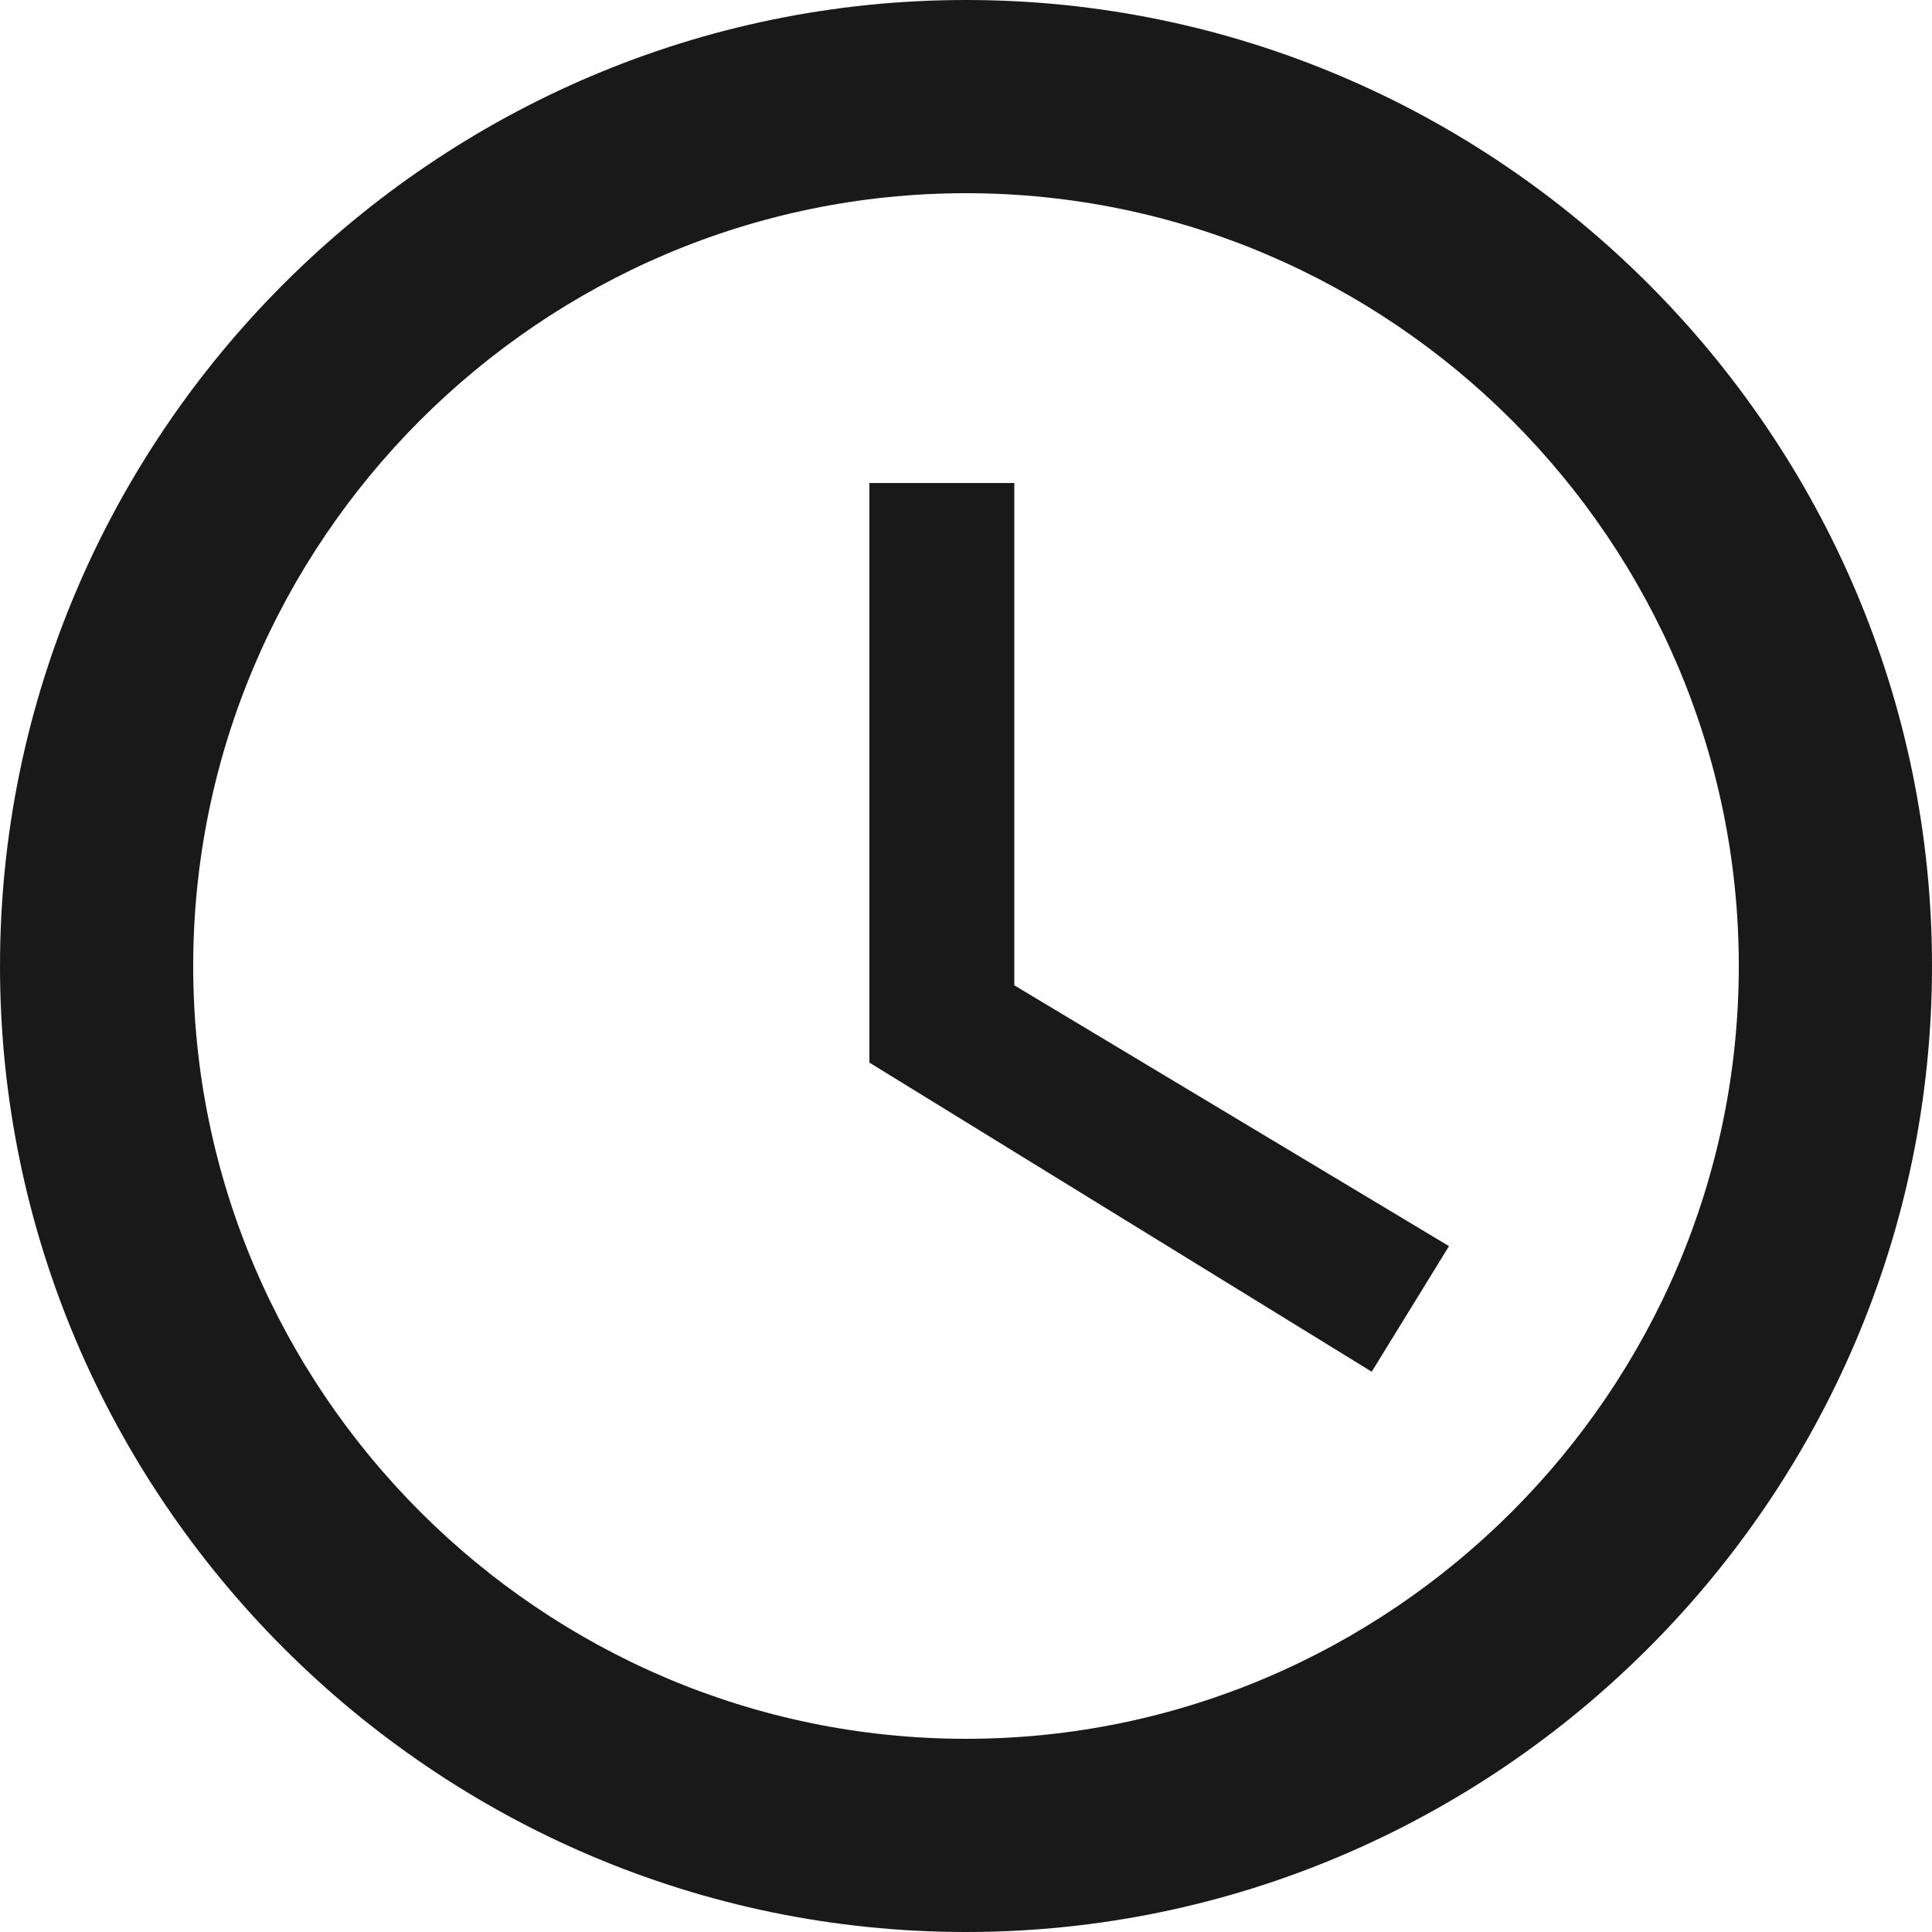
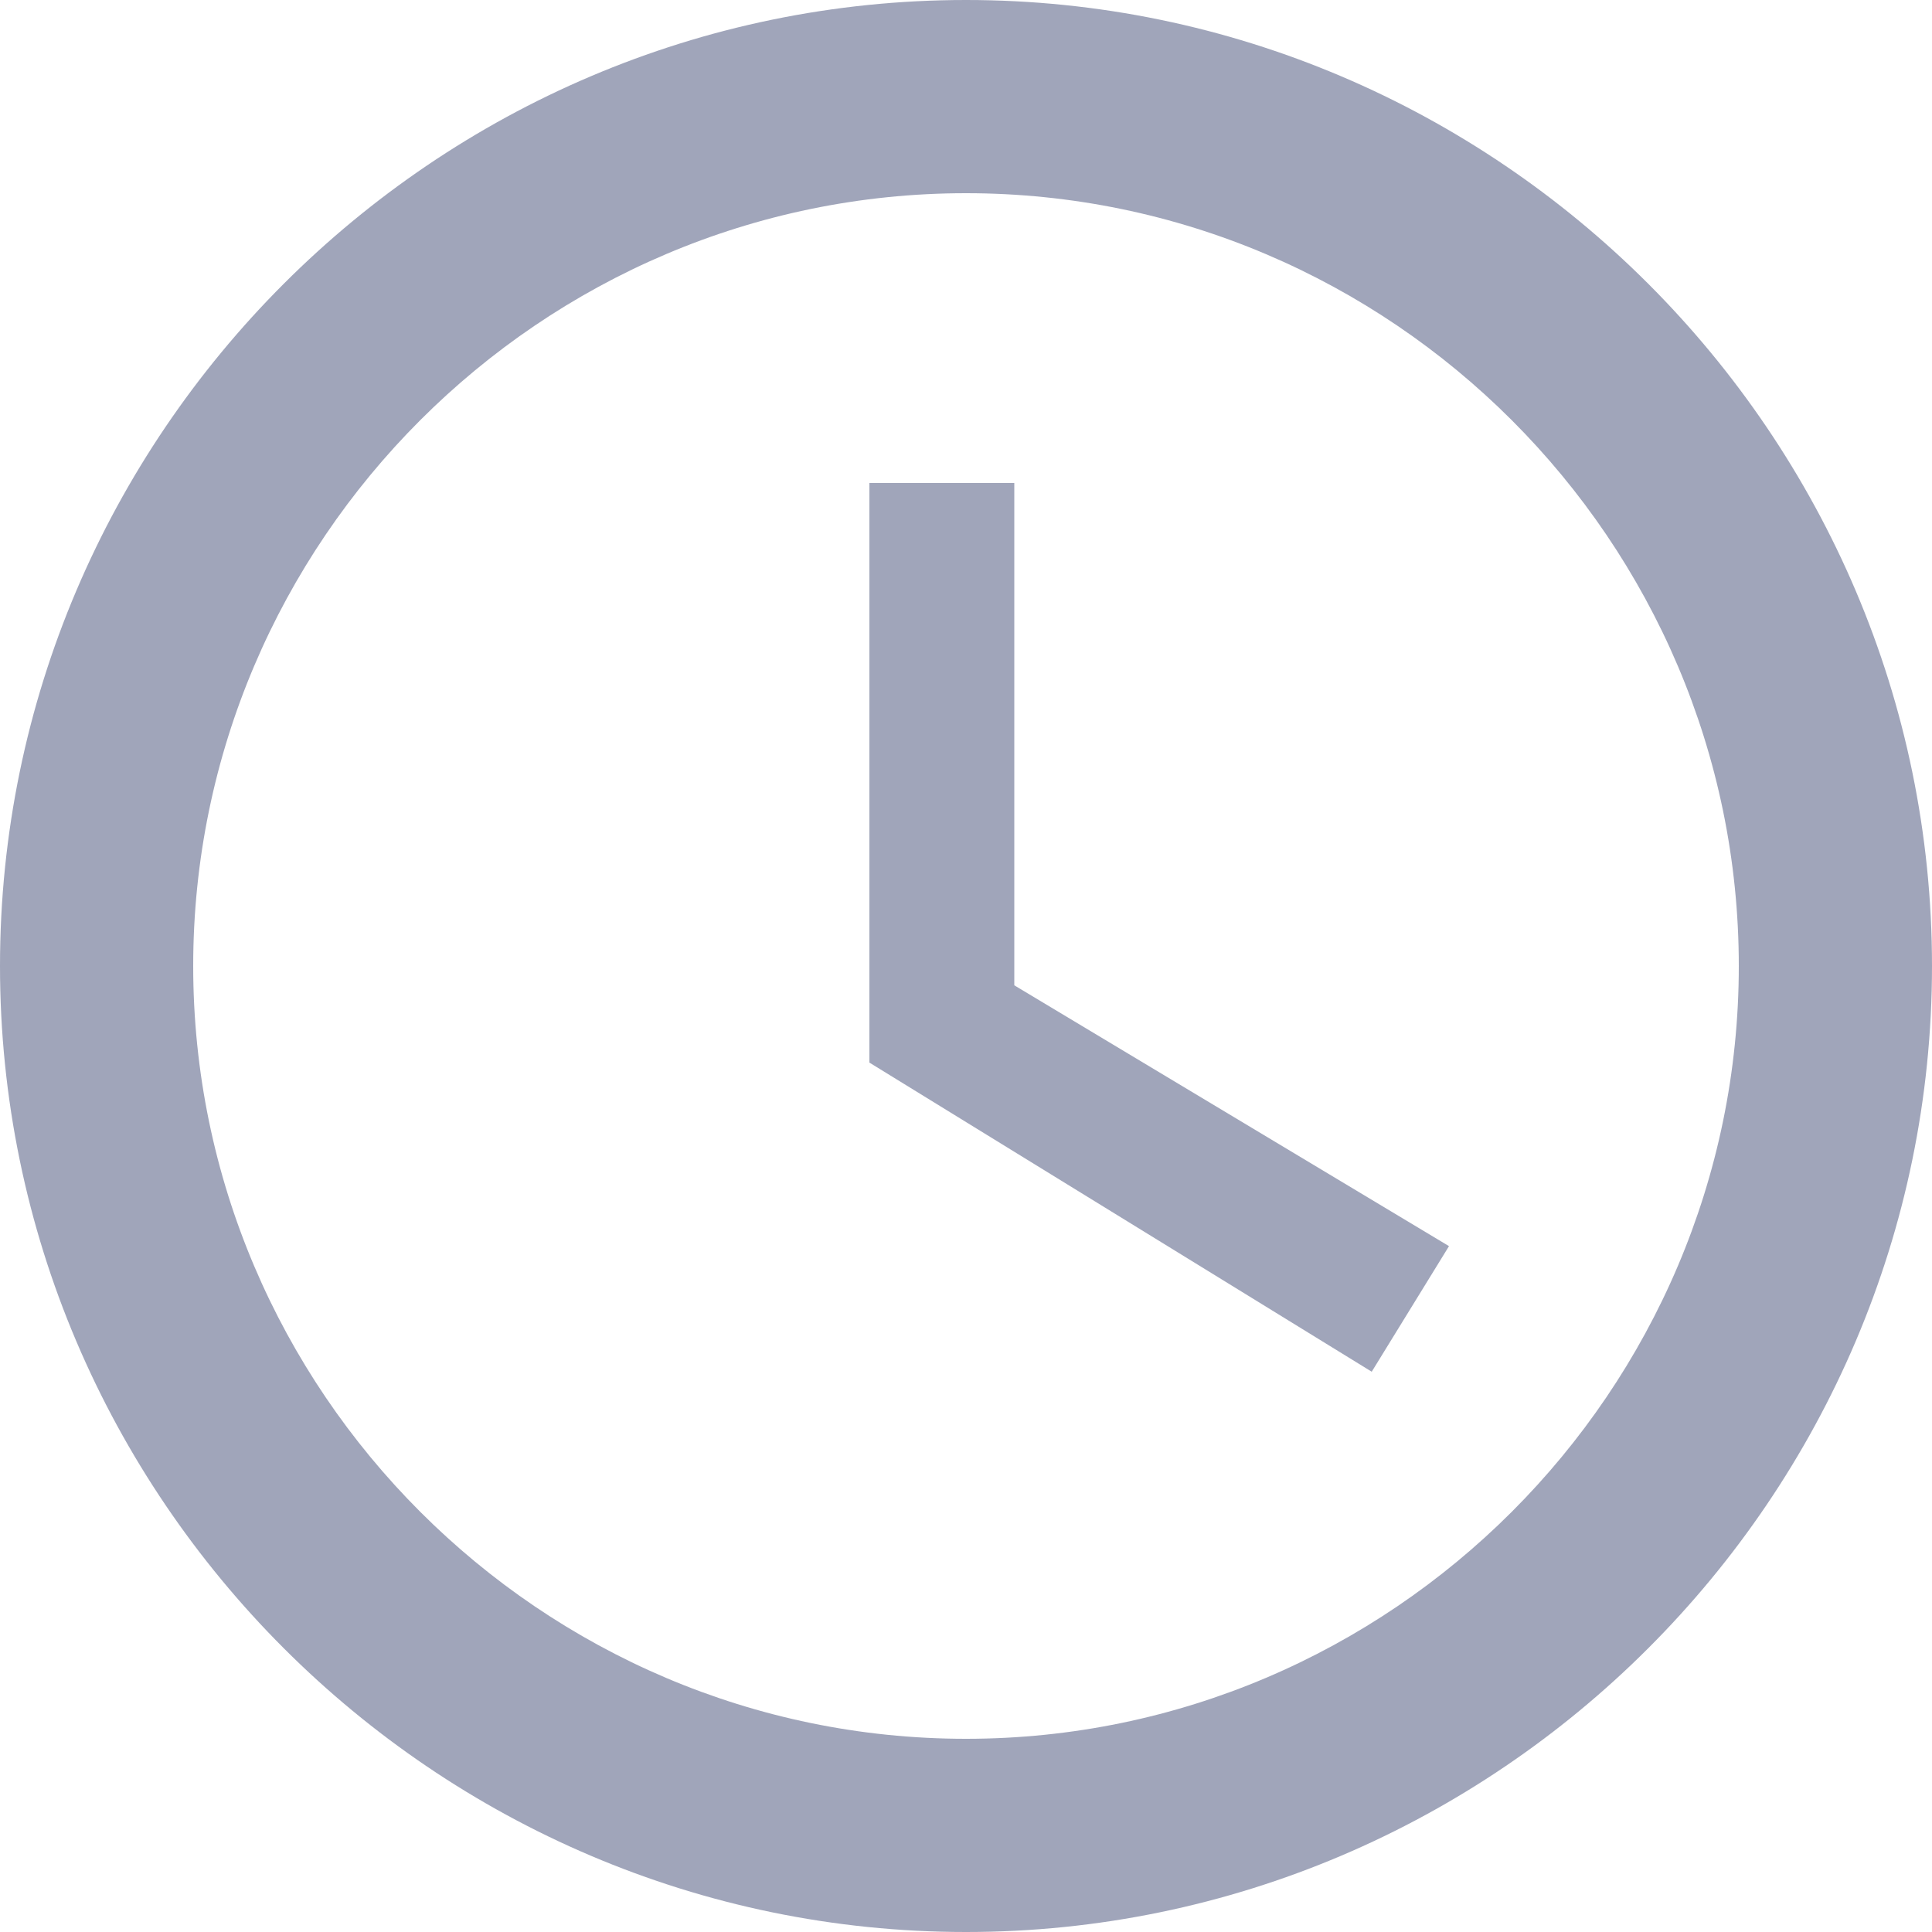
- <svg xmlns="http://www.w3.org/2000/svg" version="1.1" id="Capa_1" x="0px" y="0px" width="510px" height="510px" viewBox="0 0 510 510" style="enable-background:new 0 0 510 510;" xml:space="preserve">
-   <g>
-     <g id="access-time">
-       <path style="fill-opacity:0.9;" d="M255,0C114.75,0,0,114.75,0,255s114.75,255,255,255s255-114.75,255-255S395.25,0,255,0z     M255,459c-112.2,0-204-91.8-204-204S142.8,51,255,51s204,91.8,204,204S367.2,459,255,459z" />
-       <polygon style="fill-opacity:0.9;" points="267.75,127.5 229.5,127.5 229.5,280.5 362.1,362.1 382.5,328.95 267.75,260.1   " />
-     </g>
-   </g>
-   <g>
- </g>
-   <g>
- </g>
-   <g>
- </g>
-   <g>
- </g>
-   <g>
- </g>
-   <g>
- </g>
-   <g>
- </g>
-   <g>
- </g>
-   <g>
- </g>
-   <g>
- </g>
-   <g>
- </g>
-   <g>
- </g>
-   <g>
- </g>
-   <g>
- </g>
-   <g>
- </g>
+ <svg xmlns="http://www.w3.org/2000/svg" width="20" height="20" viewBox="0 0 20 20" fill="none">
+   <path d="M10 0C4.5 0 0 4.5 0 10C0 15.5 4.5 20 10 20C15.5 20 20 15.5 20 10C20 4.5 15.5 0 10 0ZM10 18C5.6 18 2 14.4 2 10C2 5.6 5.6 2 10 2C14.4 2 18 5.6 18 10C18 14.4 14.4 18 10 18Z" fill="#969CB3" fill-opacity="0.9" />
+   <path d="M10.5 5H9V11L14.2 14.2L15 12.9L10.5 10.2V5Z" fill="#969CB3" fill-opacity="0.9" />
</svg>
